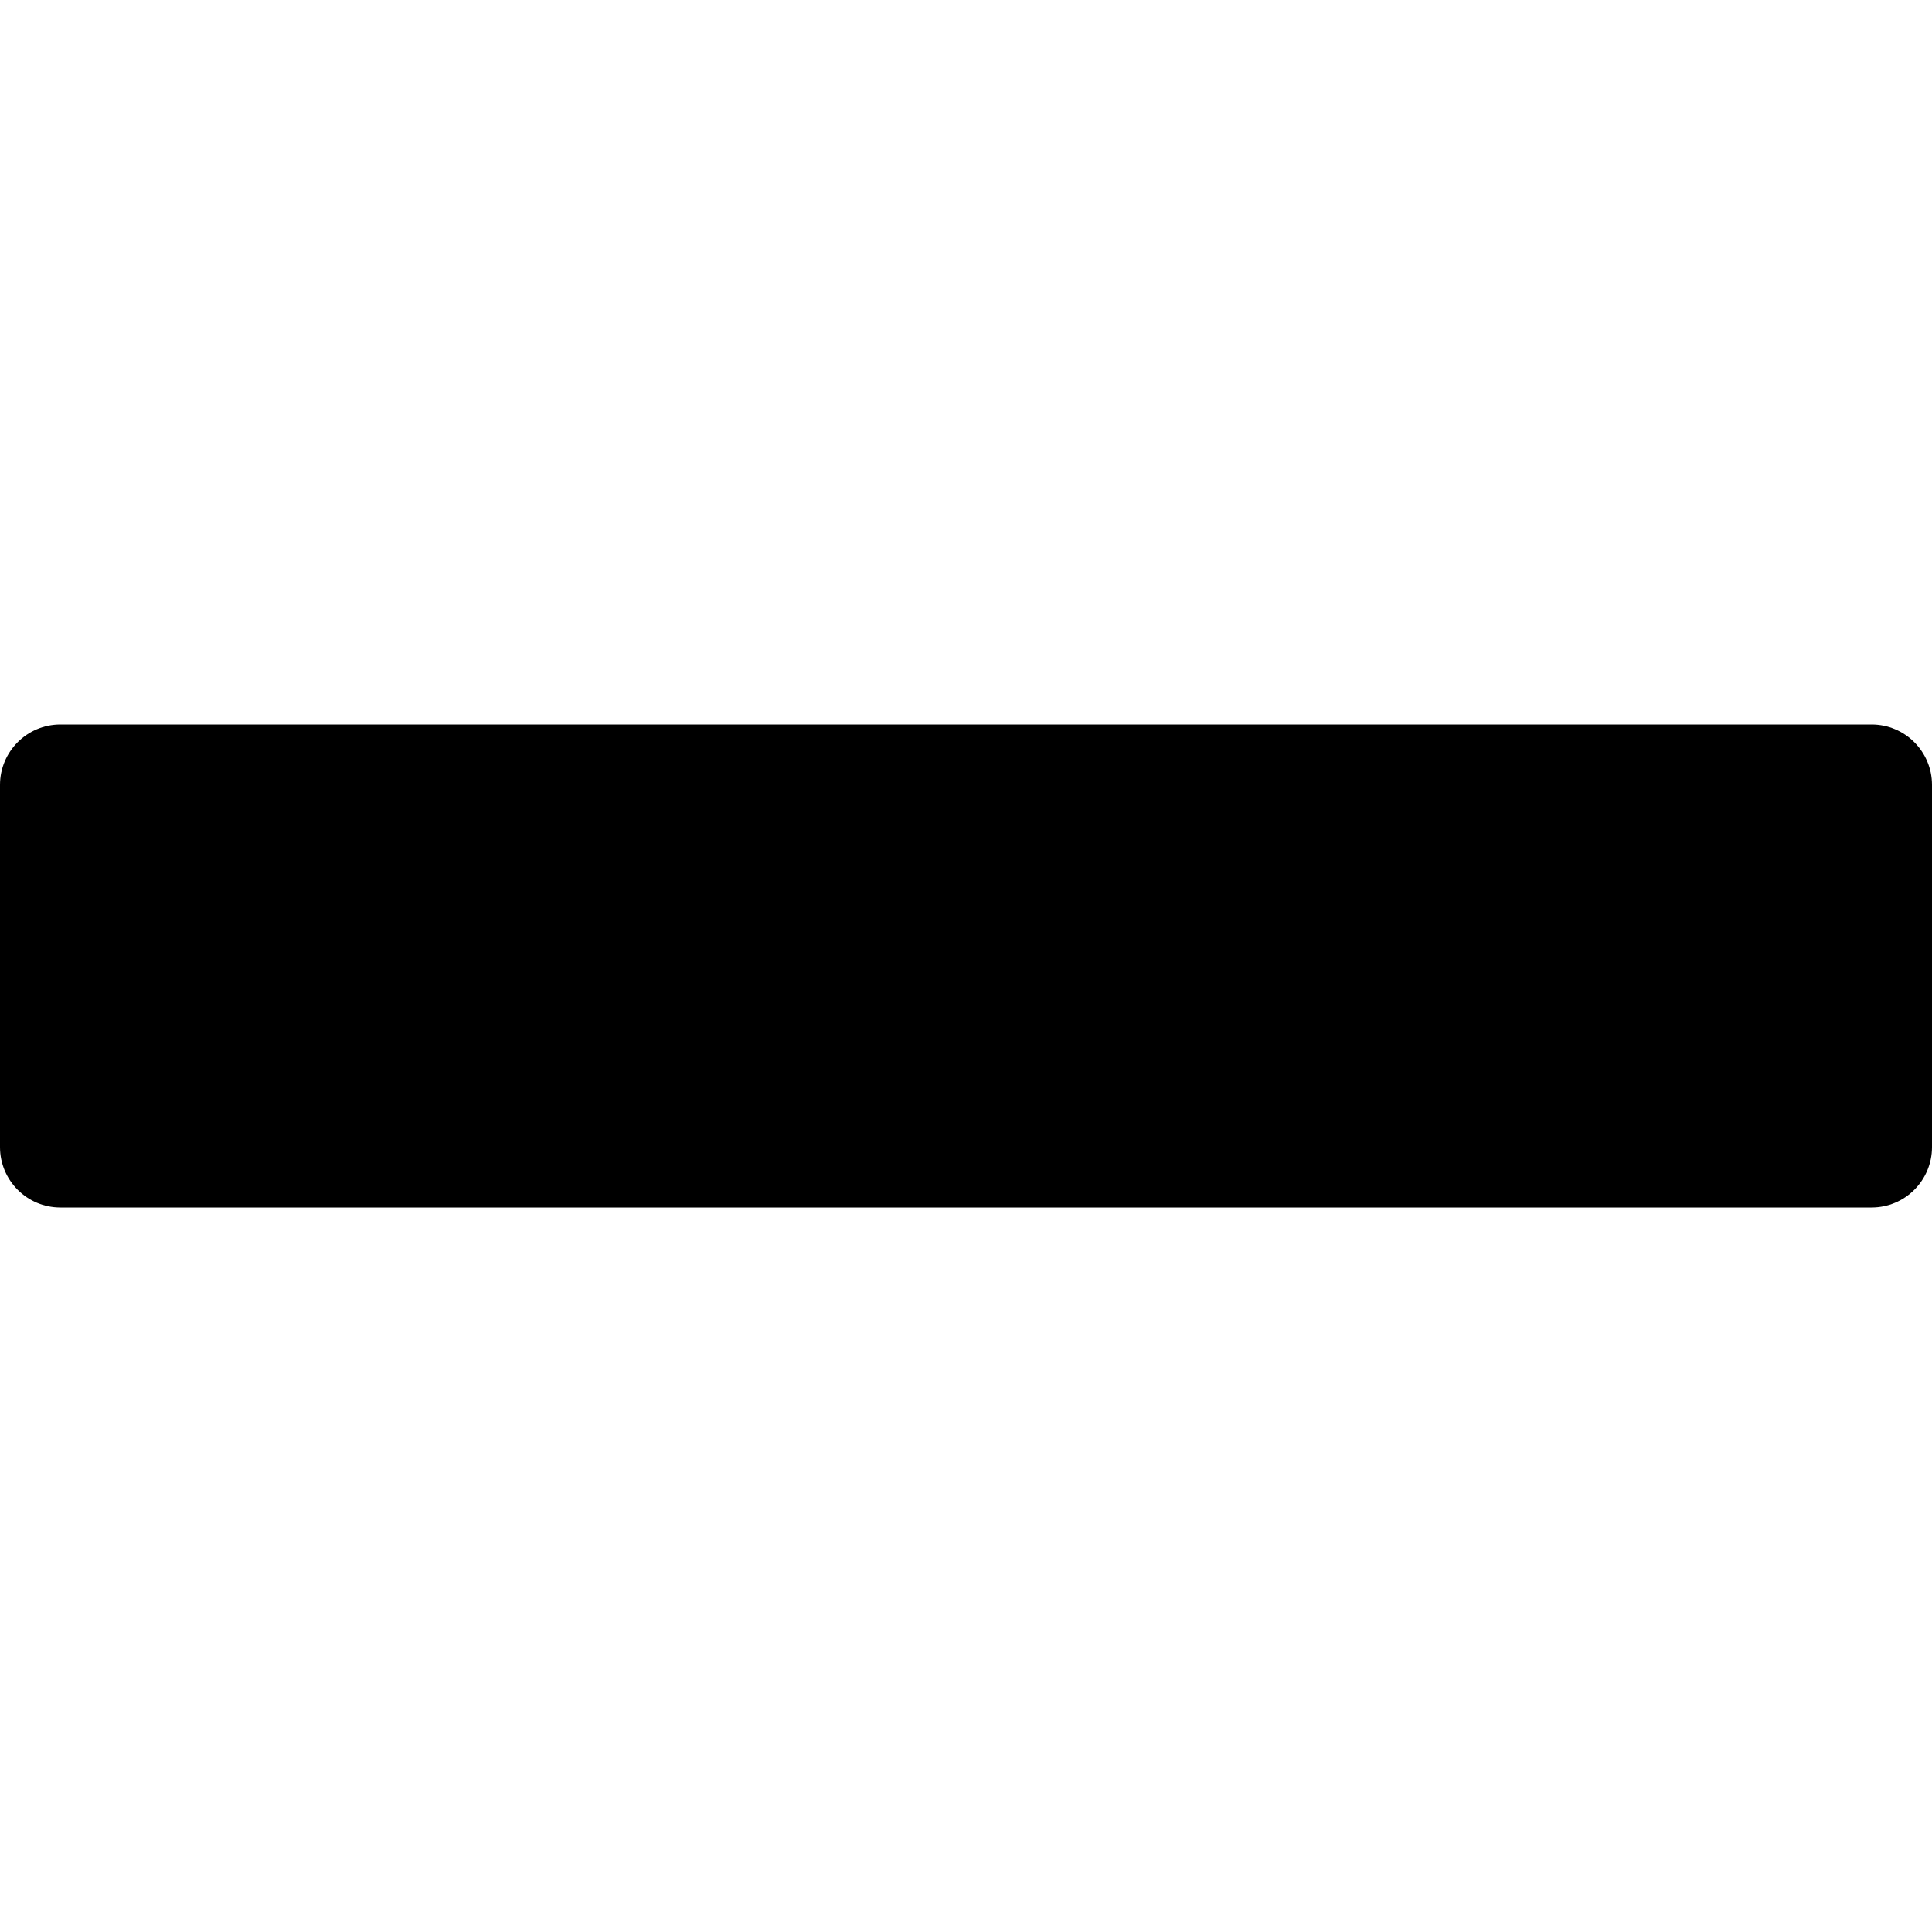
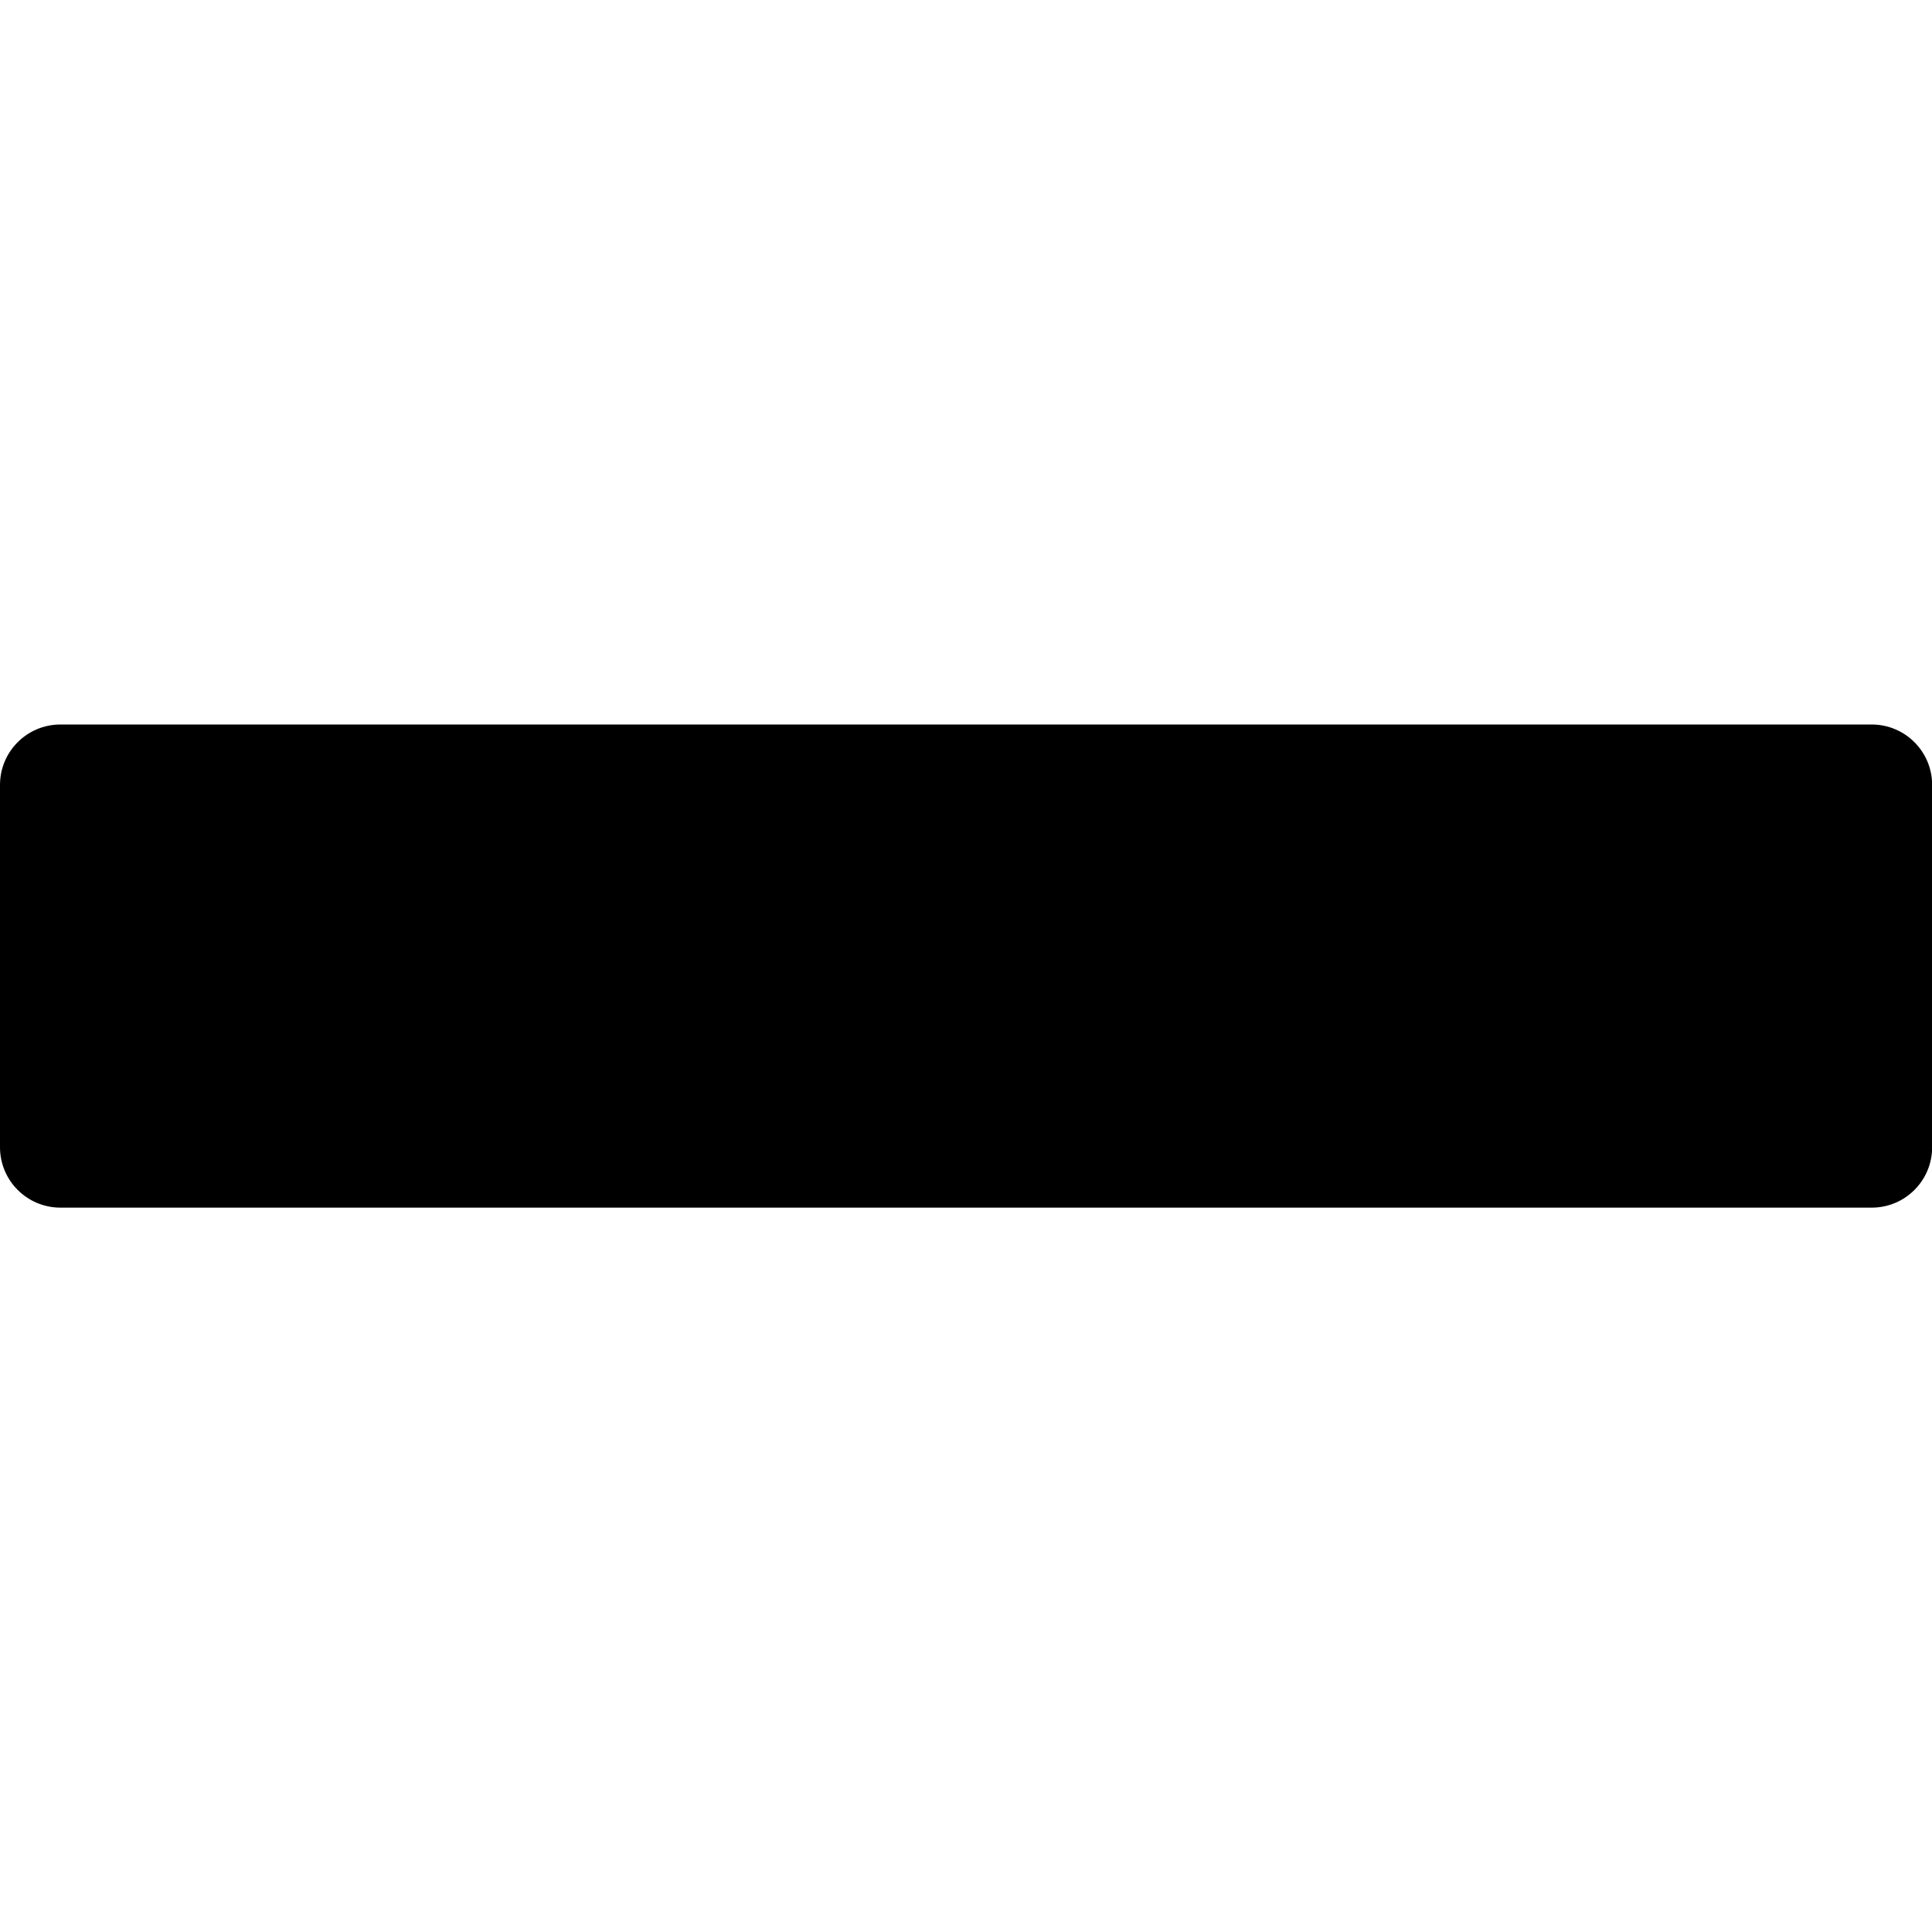
- <svg xmlns="http://www.w3.org/2000/svg" version="1.1" width="20" height="20" viewBox="0 0 20 20">
-   <path d="M0 8.125v3.75c0 0.345 0.28 0.625 0.625 0.625h18.75c0.345 0 0.625-0.28 0.625-0.625v-3.75c0-0.345-0.28-0.625-0.625-0.625h-18.75c-0.345 0-0.625 0.28-0.625 0.625z" />
+ <svg xmlns="http://www.w3.org/2000/svg" version="1.1" width="14" height="14" viewBox="0 0 14 14">
+   <path d="M0 5.688v2.625c0 0.242 0.196 0.438 0.438 0.438h13.125c0.242 0 0.438-0.196 0.438-0.438v-2.625c0-0.242-0.196-0.438-0.438-0.438h-13.125c-0.242 0-0.438 0.196-0.438 0.438z" />
</svg>
